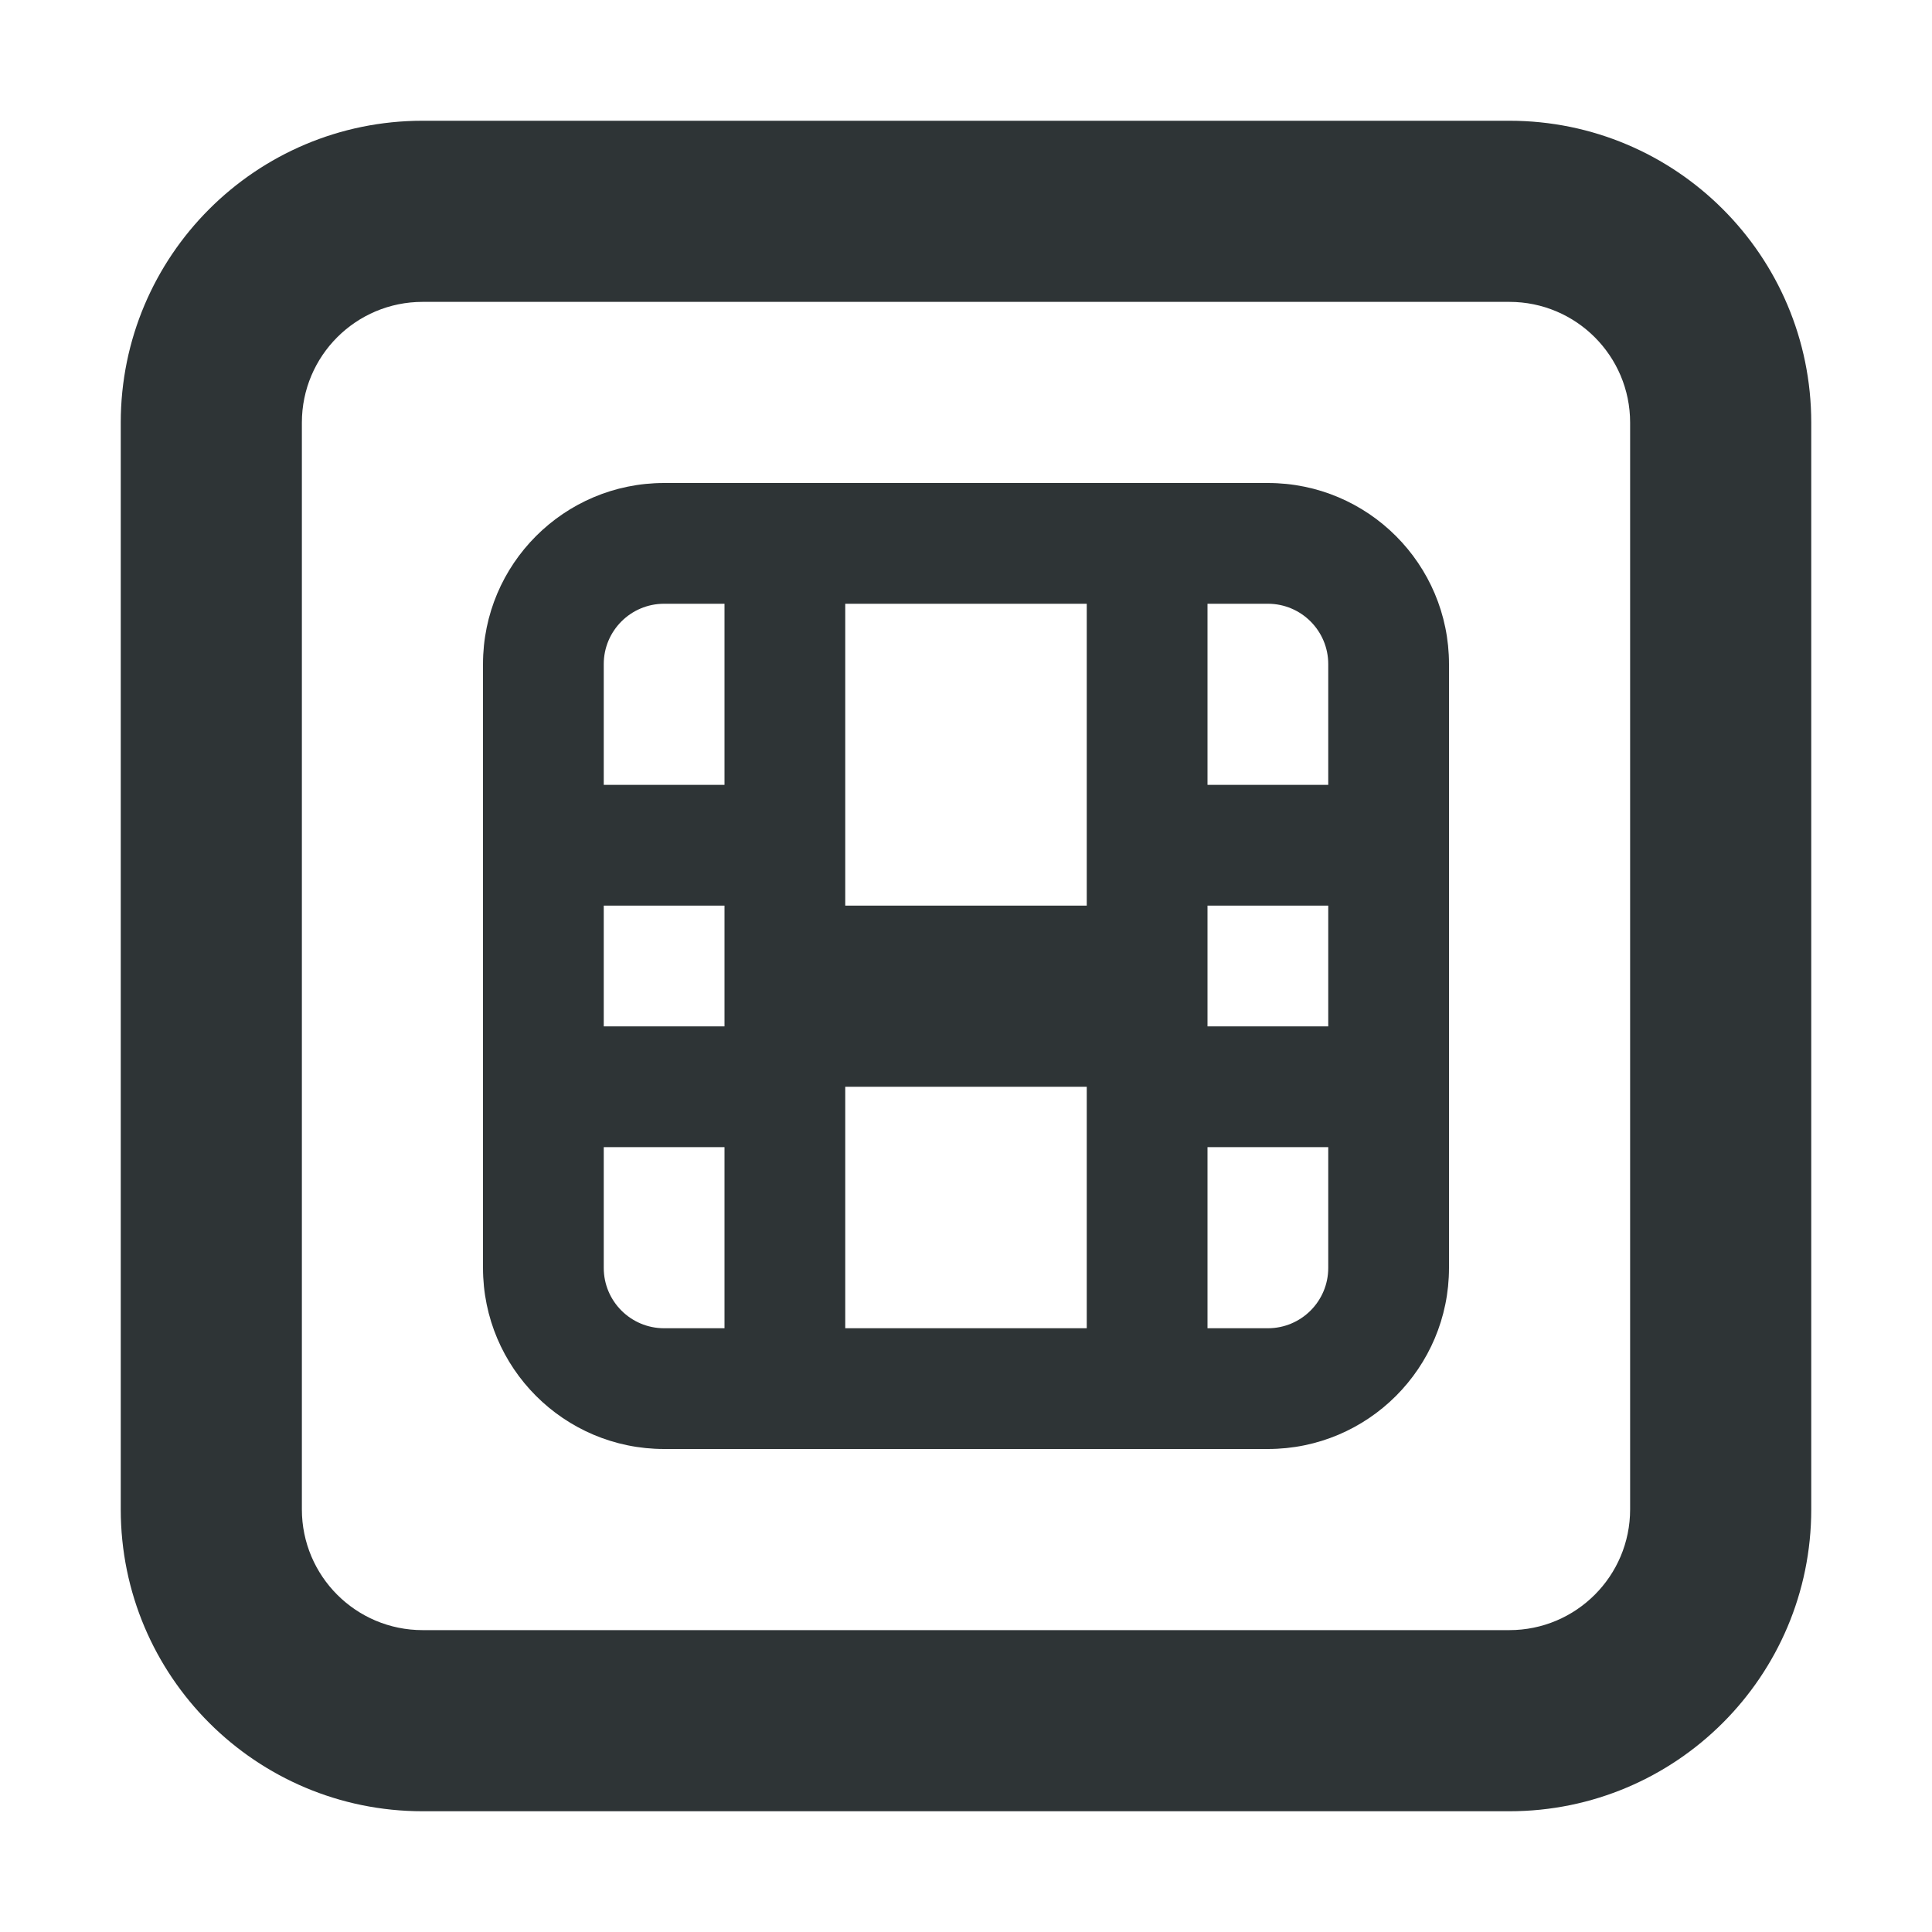
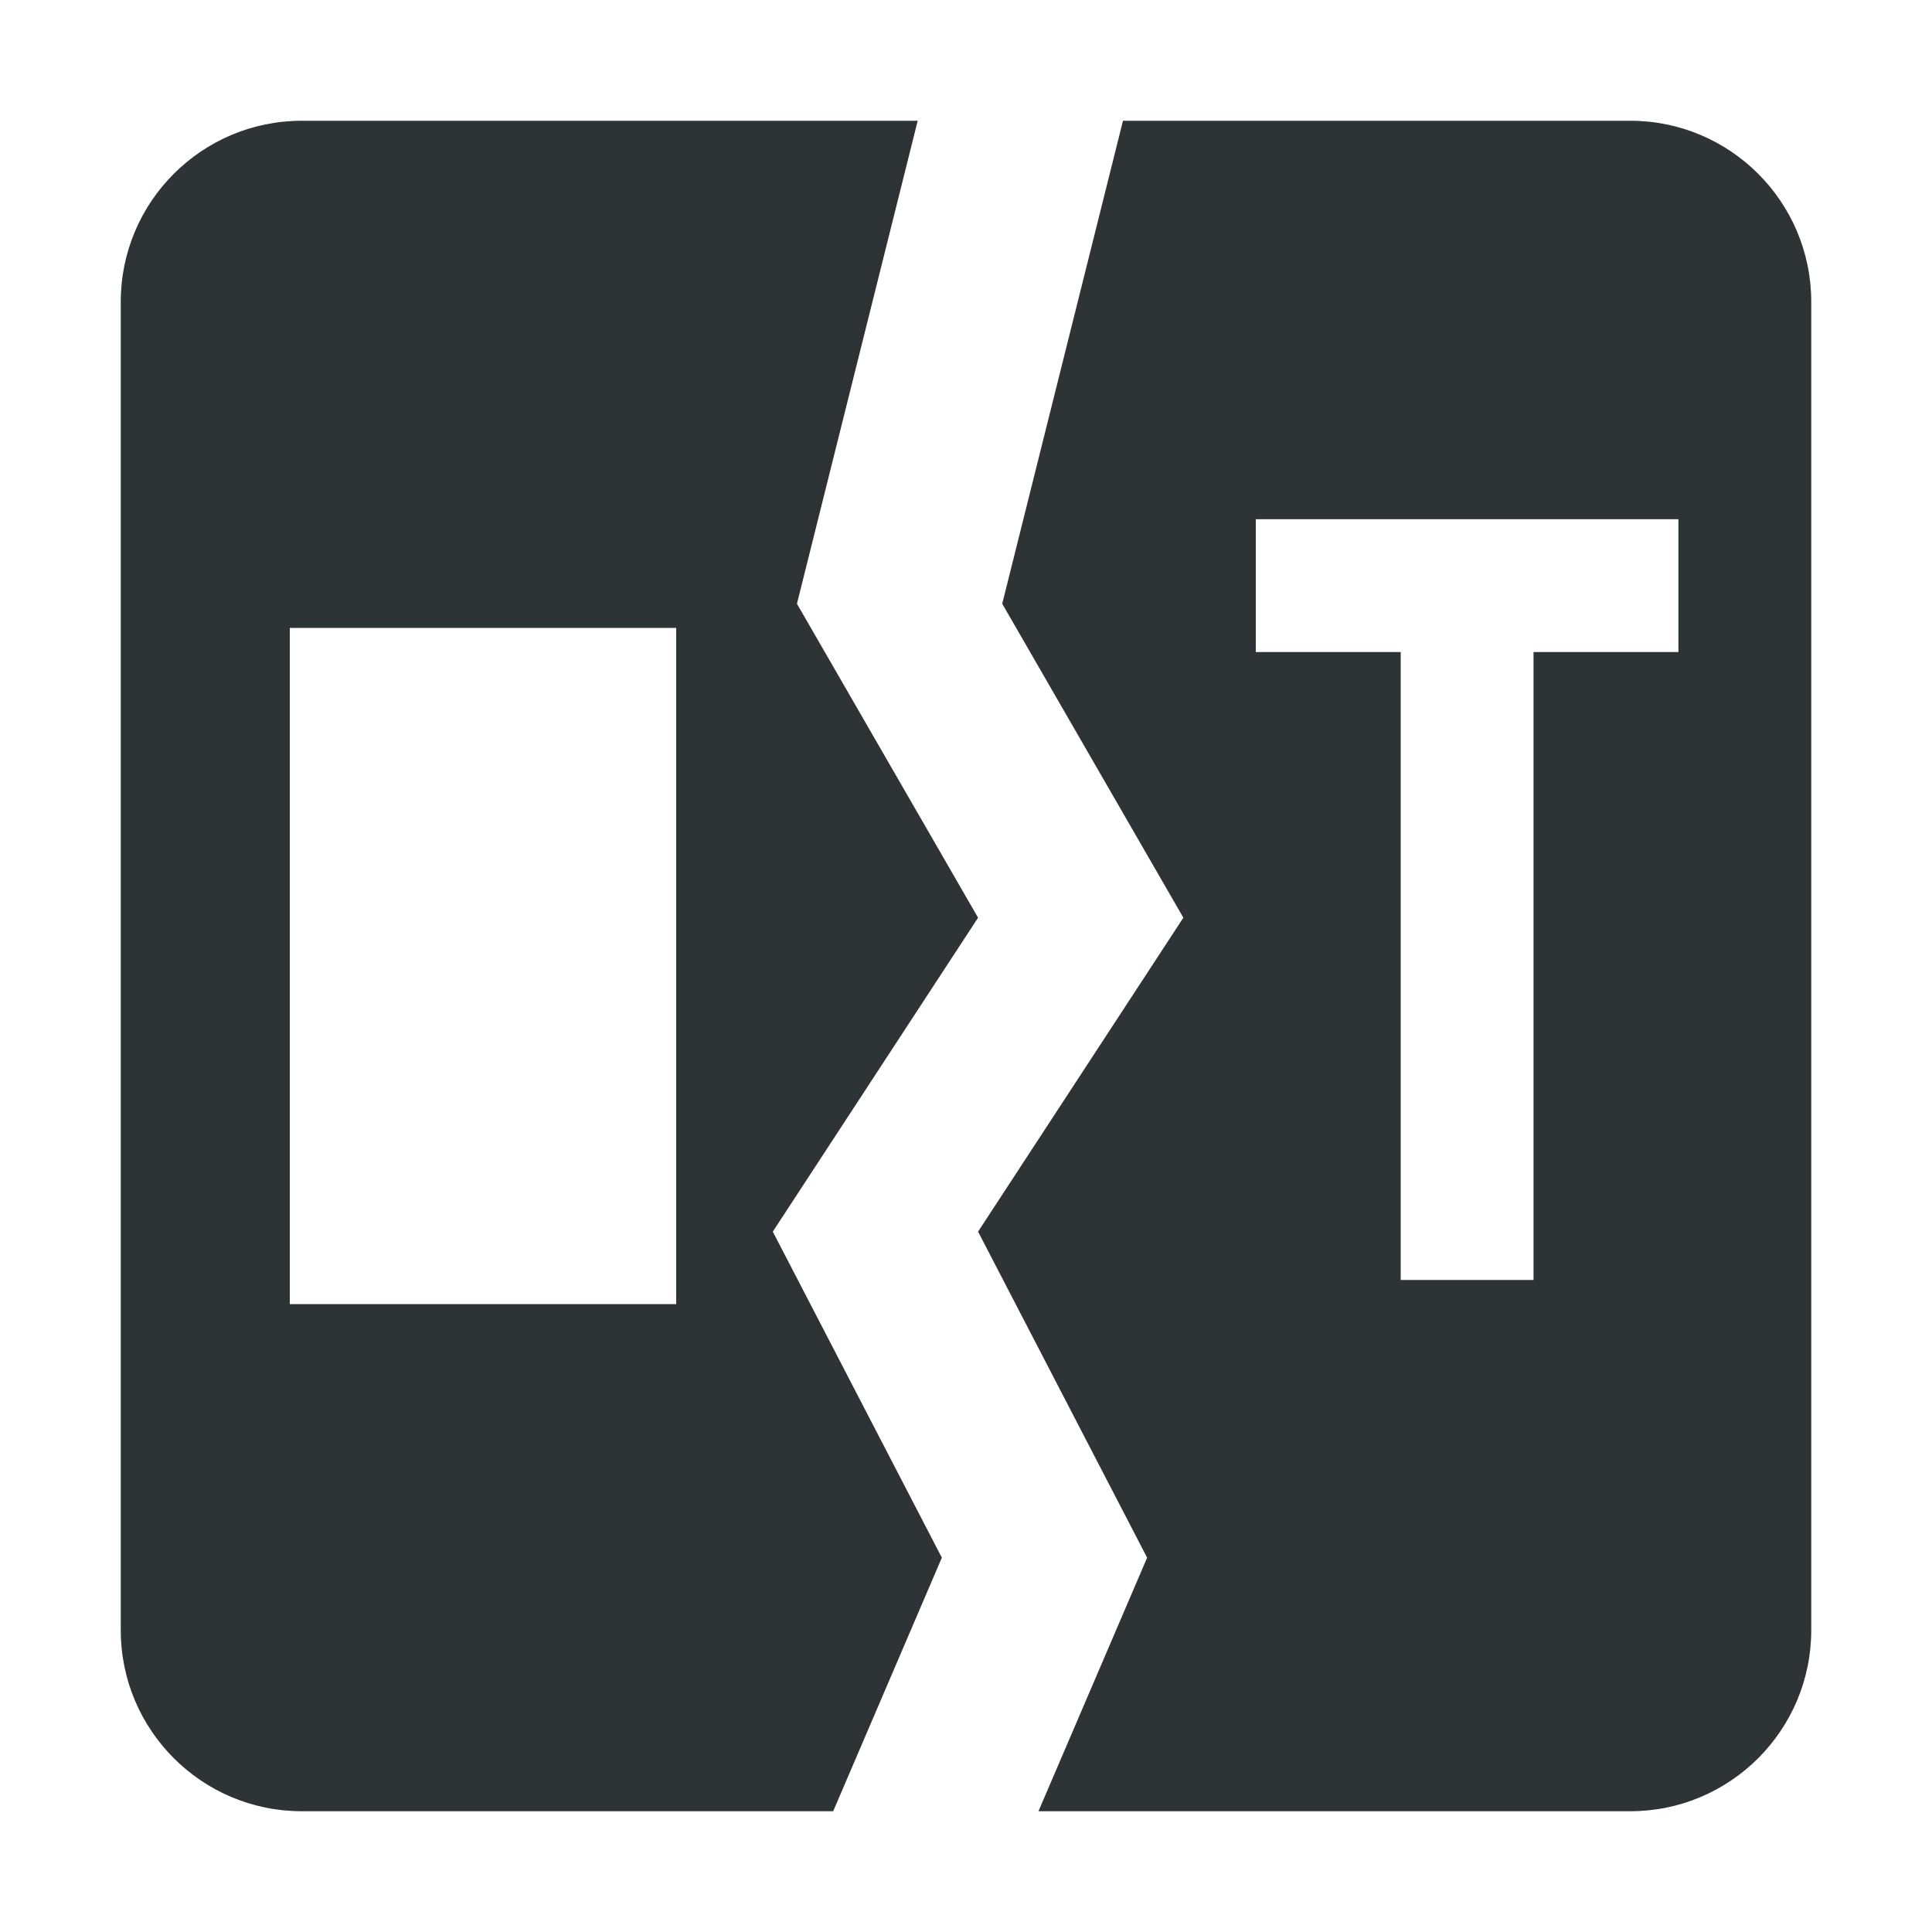
<svg xmlns="http://www.w3.org/2000/svg" width="16" height="16" viewBox="0 0 16 16">
-   <path fill="#2e3436" d="M3.5 1A2.5 2.5 0 0 0 1 3.5v9A2.5 2.5 0 0 0 3.5 15h9a2.5 2.5 0 0 0 2.5-2.5v-9A2.5 2.5 0 0 0 12.5 1zm0 1.5h9a1 1 0 0 1 1 1v9a1 1 0 0 1-1 1h-9a1 1 0 0 1-1-1v-9a1 1 0 0 1 1-1zM5.5 4A1.5 1.5 0 0 0 4 5.5v5A1.5 1.5 0 0 0 5.5 12h5a1.5 1.5 0 0 0 1.5-1.5v-5A1.5 1.5 0 0 0 10.5 4zm0 1H6v1.5H5V5.5a.5.5 0 0 1 .5-.5zm1.5 0h2v2.5H7zm3 0h.5a.5.5 0 0 1 .5.5v1H10zM5 7.5h1v1H5zm5 0h1v1h-1zm-3 1.5h2v2H7zm-2 .5h1V11h-.5a.5.5 0 0 1-.5-.5zm5 0h1v1a.5.5 0 0 1-.5.5H10z" />
+   <path fill="#2e3436" fill-rule="evenodd" d="M2.5 1H7.6L6.6 5L8.1 7.6L6.4 10.2L7.8 12.9L6.9 15H2.5A1.5 1.5 0 0 1 1 13.5V2.5A1.5 1.5 0 0 1 2.5 1ZM2.4 5.2V10.8H5.6V5.2Z" />
+   <path fill="#2e3436" fill-rule="evenodd" d="M9.3 1H13.5A1.5 1.5 0 0 1 15 2.5V13.5A1.5 1.5 0 0 1 13.5 15H8.6L9.5 12.9L8.1 10.2L9.8 7.6L8.3 5ZM10.4 4.3V5.4H11.6V10.6H12.7V5.4H13.9V4.3Z" />
</svg>
